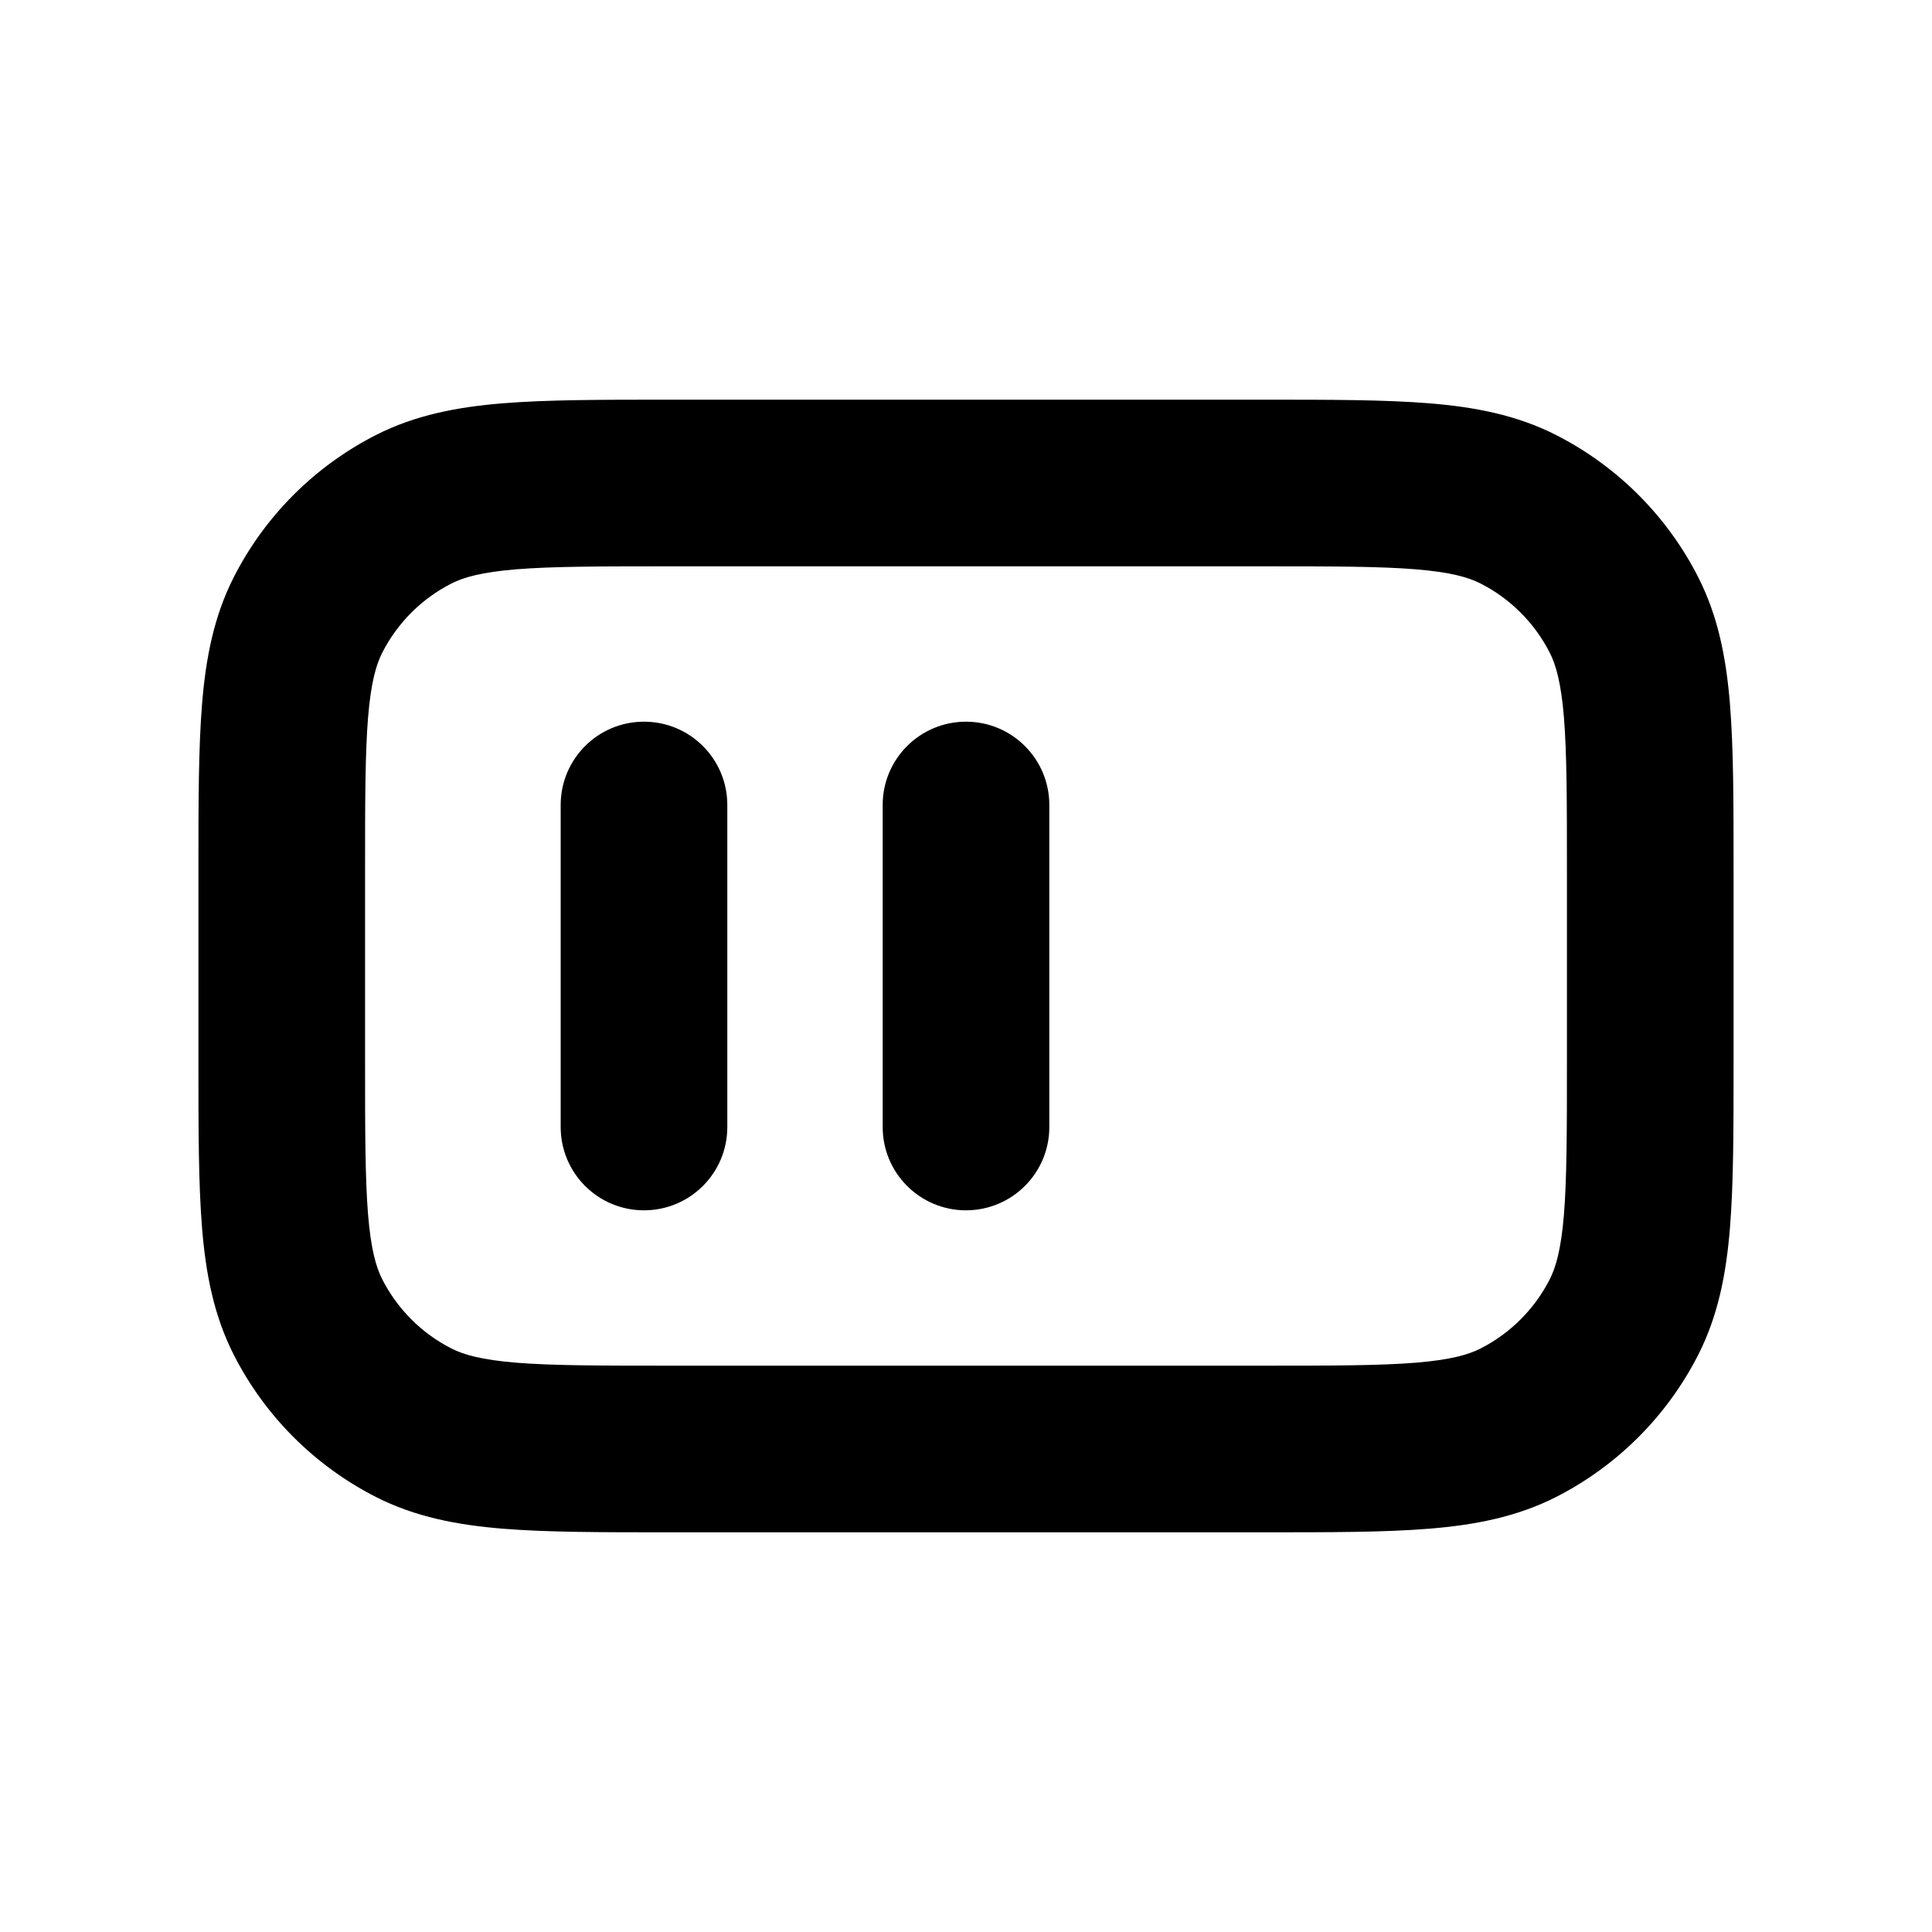
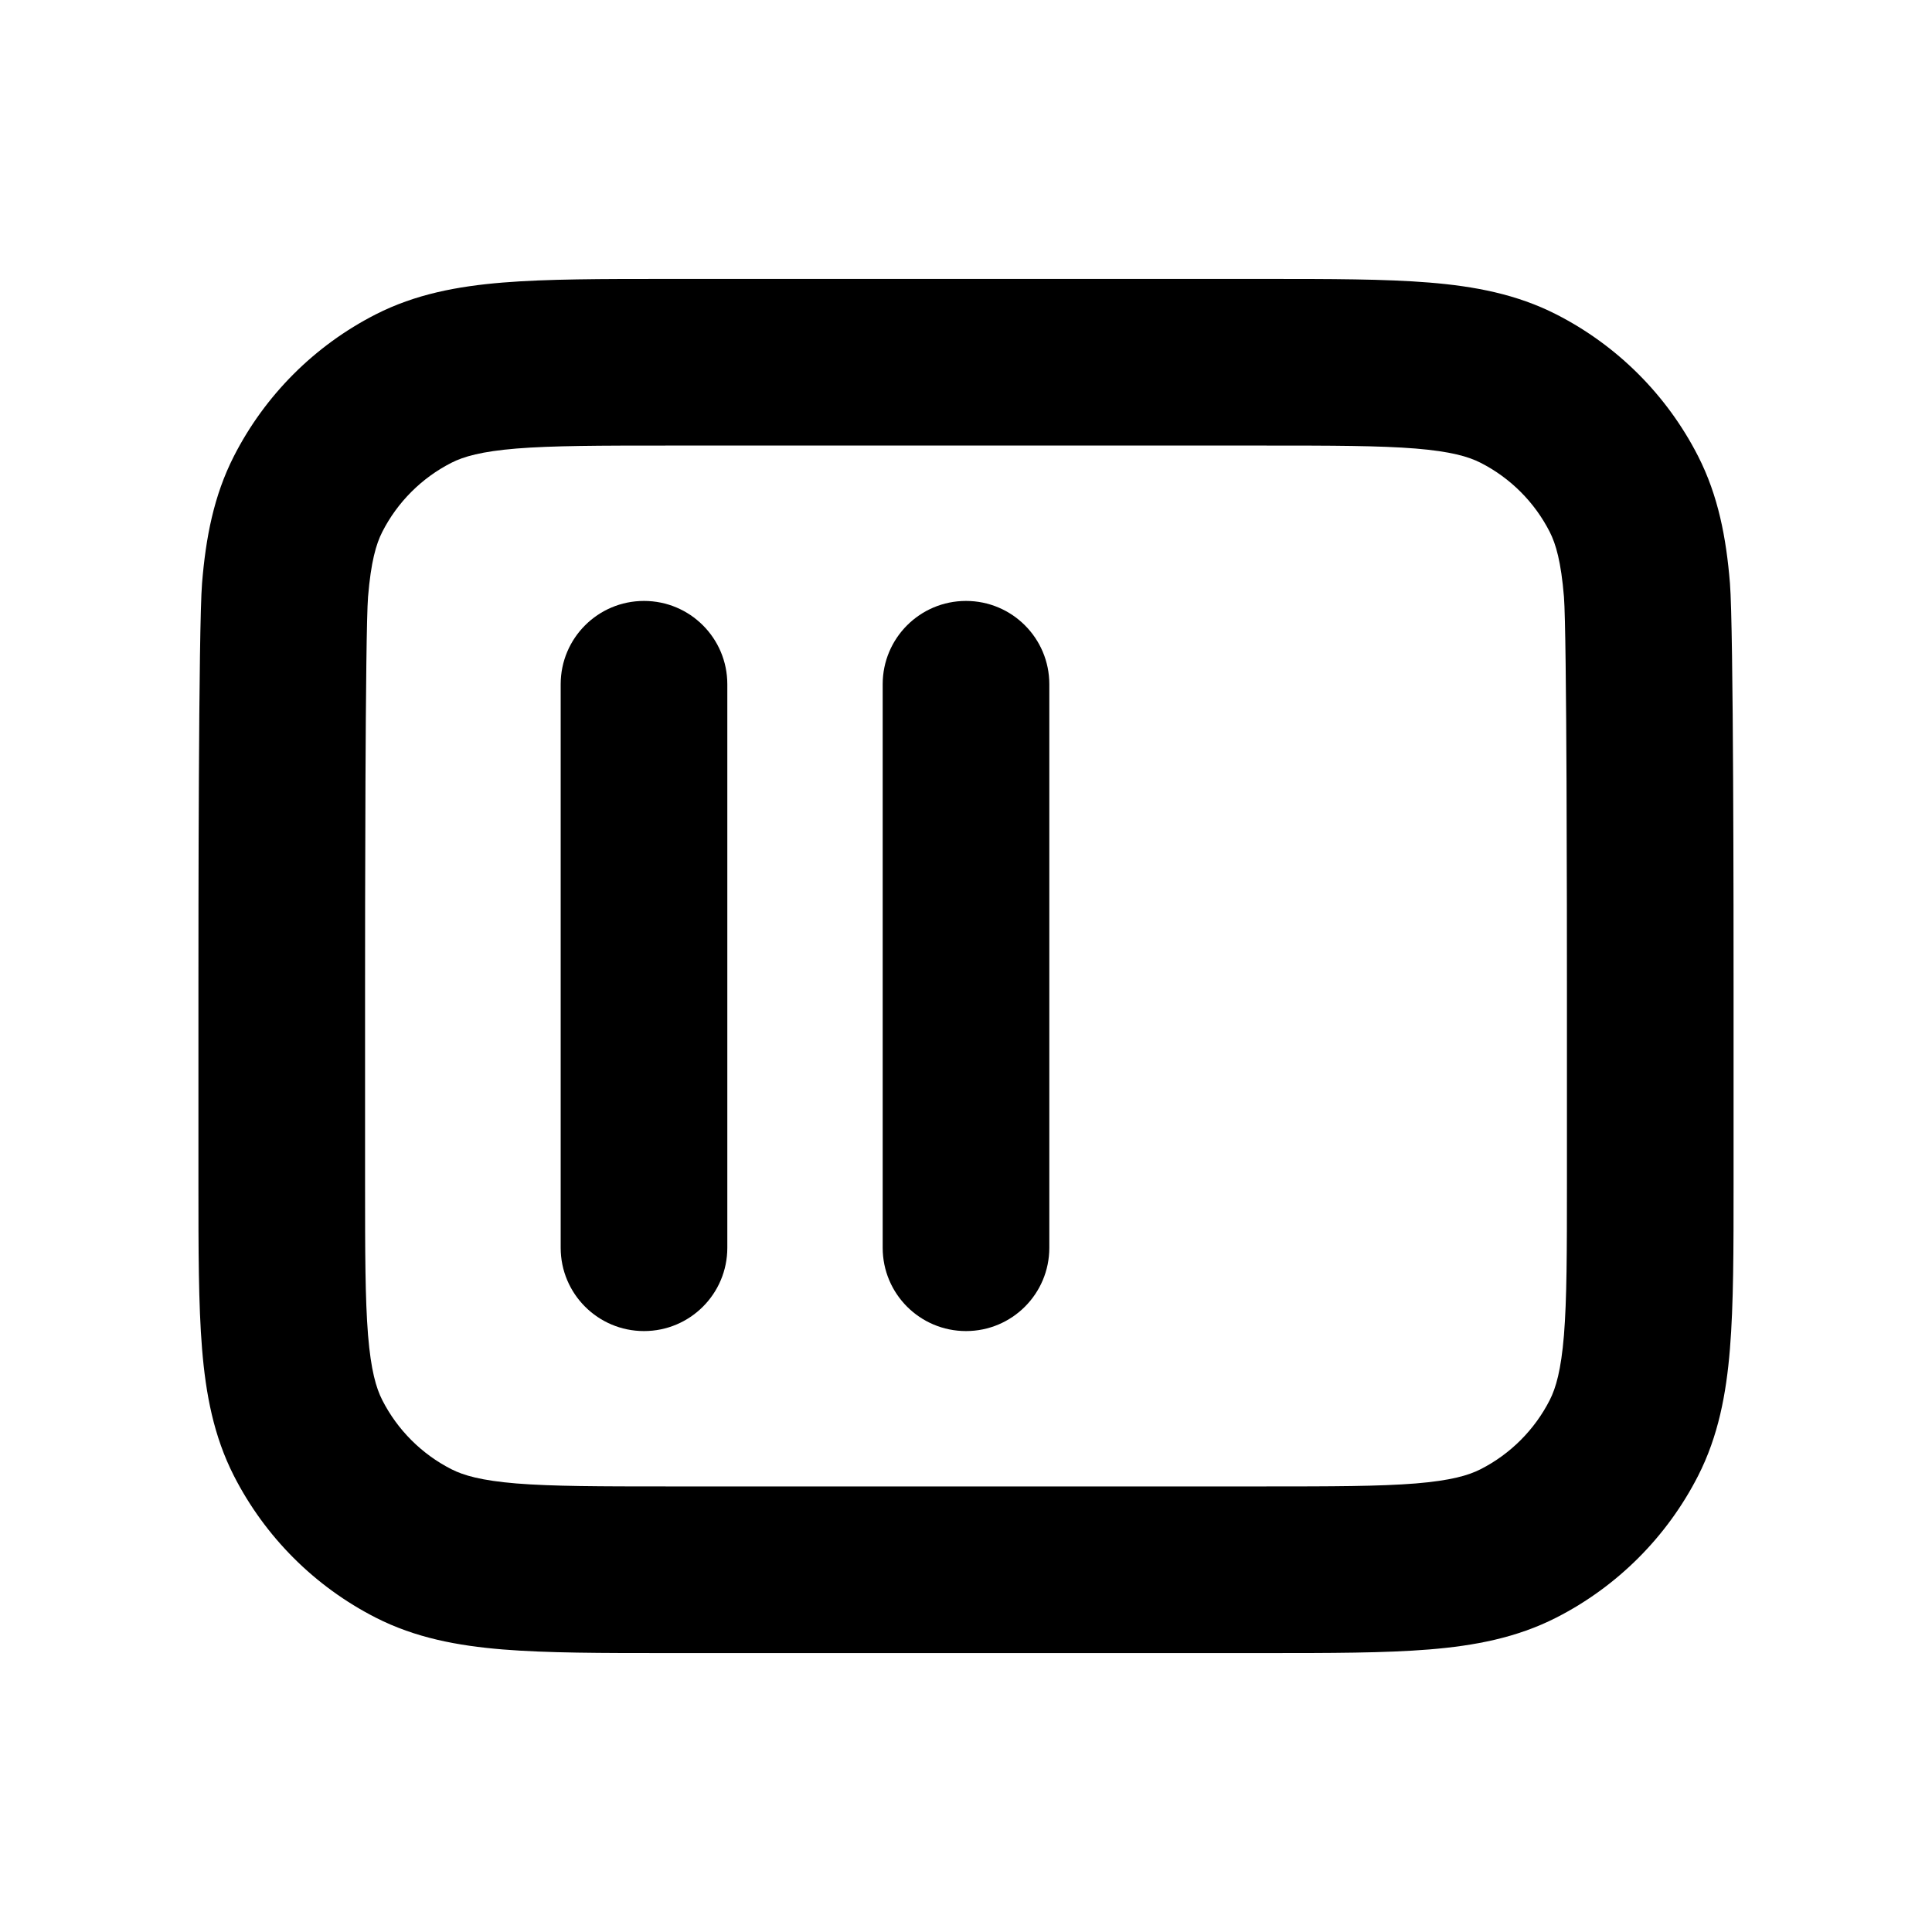
<svg xmlns="http://www.w3.org/2000/svg" width="24" height="24" fill="none" viewBox="0 0 24 24">
-   <path fill="currentColor" d="M19.465 10.8C19.465 9.943 19.464 9.362 19.428 8.914C19.392 8.478 19.328 8.258 19.251 8.107C19.063 7.738 18.762 7.437 18.393 7.249C18.242 7.172 18.022 7.108 17.586 7.072C17.138 7.036 16.557 7.035 15.7 7.035H8.3C7.443 7.035 6.862 7.036 6.414 7.072C5.978 7.108 5.758 7.172 5.607 7.249C5.238 7.437 4.937 7.738 4.749 8.107C4.672 8.258 4.608 8.478 4.572 8.914C4.536 9.362 4.535 9.943 4.535 10.8V13.2C4.535 14.057 4.536 14.638 4.572 15.086C4.608 15.522 4.672 15.742 4.749 15.893C4.937 16.262 5.238 16.563 5.607 16.751C5.758 16.828 5.978 16.892 6.414 16.928C6.862 16.964 7.443 16.965 8.3 16.965H15.7C16.557 16.965 17.138 16.964 17.586 16.928C18.022 16.892 18.242 16.828 18.393 16.751C18.762 16.563 19.063 16.262 19.251 15.893C19.328 15.742 19.392 15.522 19.428 15.086C19.464 14.638 19.465 14.057 19.465 13.2V10.8ZM6.965 14V10C6.965 9.428 7.428 8.965 8 8.965C8.572 8.965 9.035 9.428 9.035 10V14C9.035 14.572 8.572 15.035 8 15.035C7.428 15.035 6.965 14.572 6.965 14ZM10.965 14V10C10.965 9.428 11.428 8.965 12 8.965C12.572 8.965 13.035 9.428 13.035 10V14C13.035 14.572 12.572 15.035 12 15.035C11.428 15.035 10.965 14.572 10.965 14ZM21.535 13.2C21.535 14.023 21.535 14.703 21.49 15.255C21.444 15.819 21.345 16.341 21.095 16.832C20.708 17.591 20.091 18.208 19.332 18.595C18.841 18.845 18.319 18.944 17.755 18.99C17.203 19.035 16.523 19.035 15.7 19.035H8.3C7.477 19.035 6.797 19.035 6.245 18.99C5.681 18.944 5.159 18.845 4.668 18.595C3.909 18.208 3.292 17.591 2.905 16.832C2.655 16.341 2.556 15.819 2.51 15.255C2.465 14.703 2.465 14.023 2.465 13.2V10.8C2.465 9.977 2.465 9.297 2.51 8.745C2.556 8.181 2.655 7.659 2.905 7.168C3.292 6.409 3.909 5.792 4.668 5.405C5.159 5.155 5.681 5.056 6.245 5.01C6.797 4.965 7.477 4.965 8.3 4.965H15.7C16.523 4.965 17.203 4.965 17.755 5.01C18.319 5.056 18.841 5.155 19.332 5.405C20.091 5.792 20.708 6.409 21.095 7.168C21.345 7.659 21.444 8.181 21.49 8.745C21.535 9.297 21.535 9.977 21.535 10.8V13.2Z" />
+   <path fill="currentColor" d="M19.465 12.3C19.465 11.443 19.464 7.862 19.428 7.414C19.392 6.978 19.328 6.758 19.251 6.607C19.063 6.238 18.762 5.937 18.393 5.749C18.242 5.672 18.022 5.608 17.586 5.572C17.138 5.536 16.557 5.535 15.7 5.535H8.3C7.443 5.535 6.862 5.536 6.414 5.572C5.978 5.608 5.758 5.672 5.607 5.749C5.238 5.937 4.937 6.238 4.749 6.607C4.672 6.758 4.608 6.978 4.572 7.414C4.536 7.862 4.535 11.443 4.535 12.3V14.7C4.535 15.557 4.536 16.138 4.572 16.586C4.608 17.022 4.672 17.242 4.749 17.393C4.937 17.762 5.238 18.063 5.607 18.251C5.758 18.328 5.978 18.392 6.414 18.428C6.862 18.464 7.443 18.465 8.3 18.465H15.7C16.557 18.465 17.138 18.464 17.586 18.428C18.022 18.392 18.242 18.328 18.393 18.251C18.762 18.063 19.063 17.762 19.251 17.393C19.328 17.242 19.392 17.022 19.428 16.586C19.464 16.138 19.465 15.557 19.465 14.7V12.3ZM6.965 15.5V8.5C6.965 7.928 7.428 7.465 8 7.465C8.572 7.465 9.035 7.928 9.035 8.5V15.5C9.035 16.072 8.572 16.535 8 16.535C7.428 16.535 6.965 16.072 6.965 15.5ZM10.965 15.5V8.5C10.965 7.928 11.428 7.465 12 7.465C12.572 7.465 13.035 7.928 13.035 8.5V15.5C13.035 16.072 12.572 16.535 12 16.535C11.428 16.535 10.965 16.072 10.965 15.5ZM21.535 14.7C21.535 15.523 21.535 16.203 21.49 16.755C21.444 17.319 21.345 17.841 21.095 18.332C20.708 19.091 20.091 19.708 19.332 20.095C18.841 20.345 18.319 20.444 17.755 20.49C17.203 20.535 16.523 20.535 15.7 20.535H8.3C7.477 20.535 6.797 20.535 6.245 20.49C5.681 20.444 5.159 20.345 4.668 20.095C3.909 19.708 3.292 19.091 2.905 18.332C2.655 17.841 2.556 17.319 2.51 16.755C2.465 16.203 2.465 15.523 2.465 14.7V12.3C2.465 11.477 2.465 7.797 2.51 7.245C2.556 6.681 2.655 6.159 2.905 5.668C3.292 4.909 3.909 4.292 4.668 3.905C5.159 3.655 5.681 3.556 6.245 3.51C6.797 3.465 7.477 3.465 8.3 3.465H15.7C16.523 3.465 17.203 3.465 17.755 3.51C18.319 3.556 18.841 3.655 19.332 3.905C20.091 4.292 20.708 4.909 21.095 5.668C21.345 6.159 21.444 6.681 21.49 7.245C21.535 7.797 21.535 11.477 21.535 12.3V14.7Z" />
</svg>
